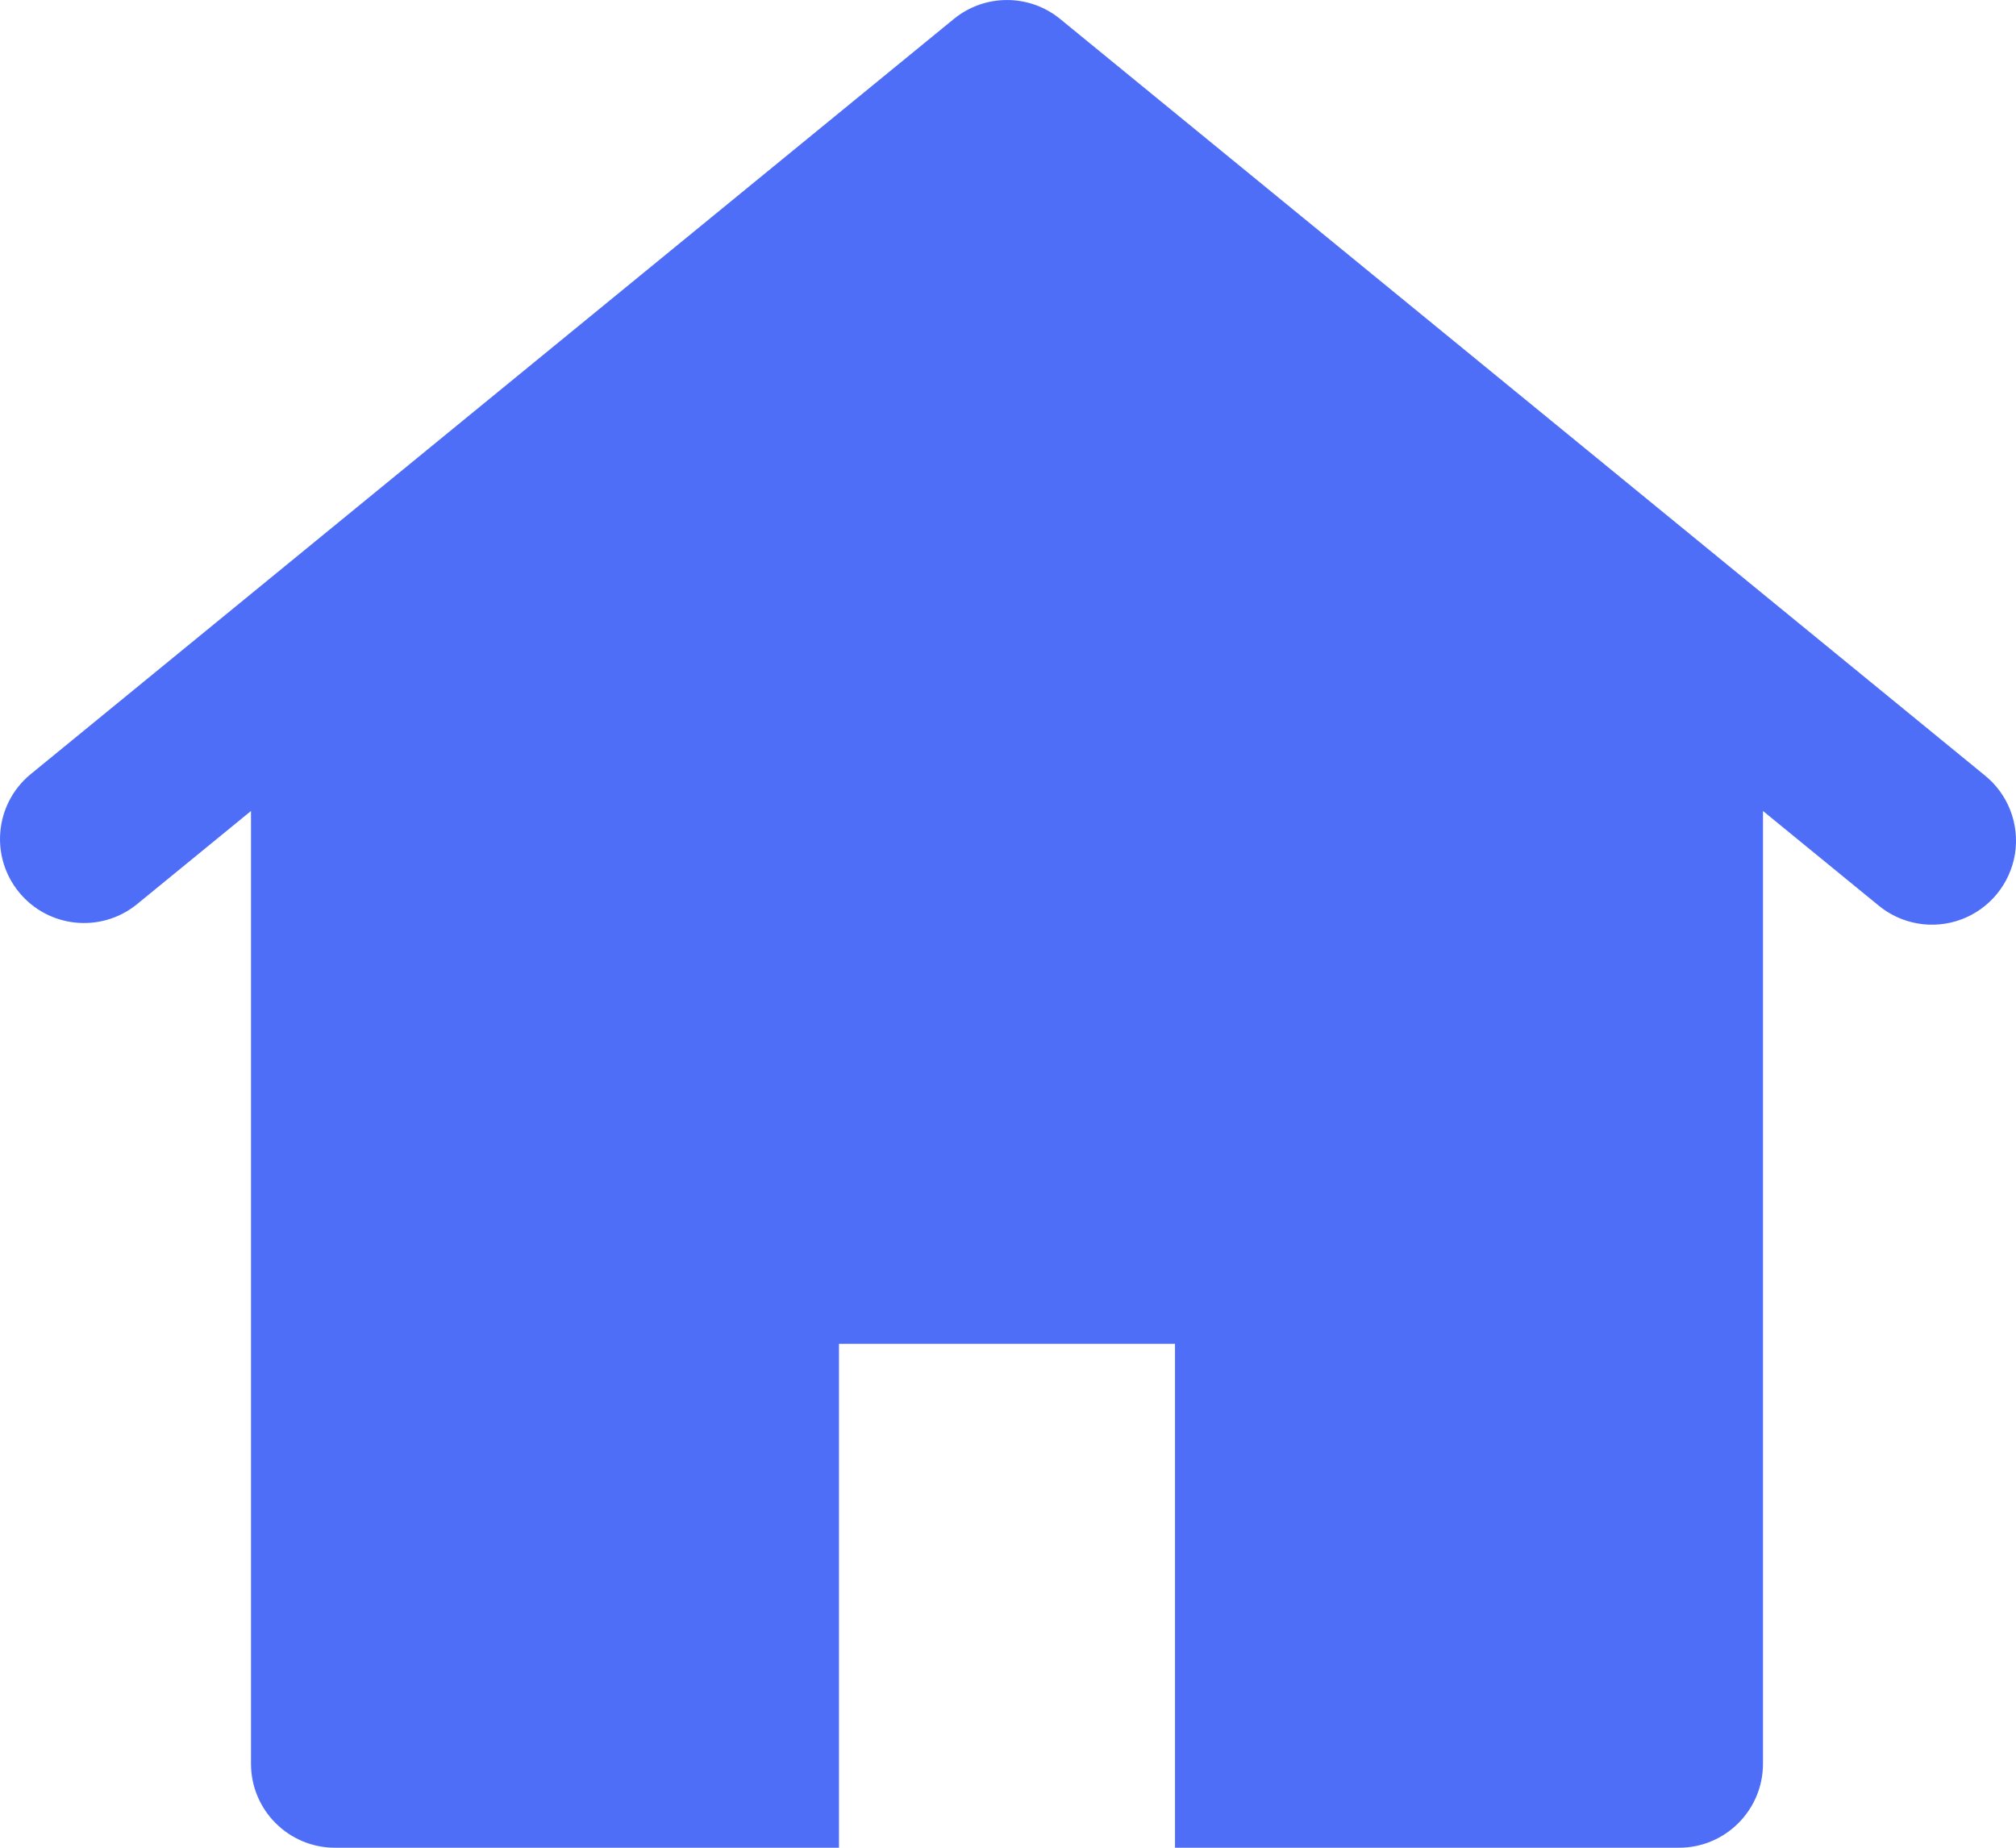
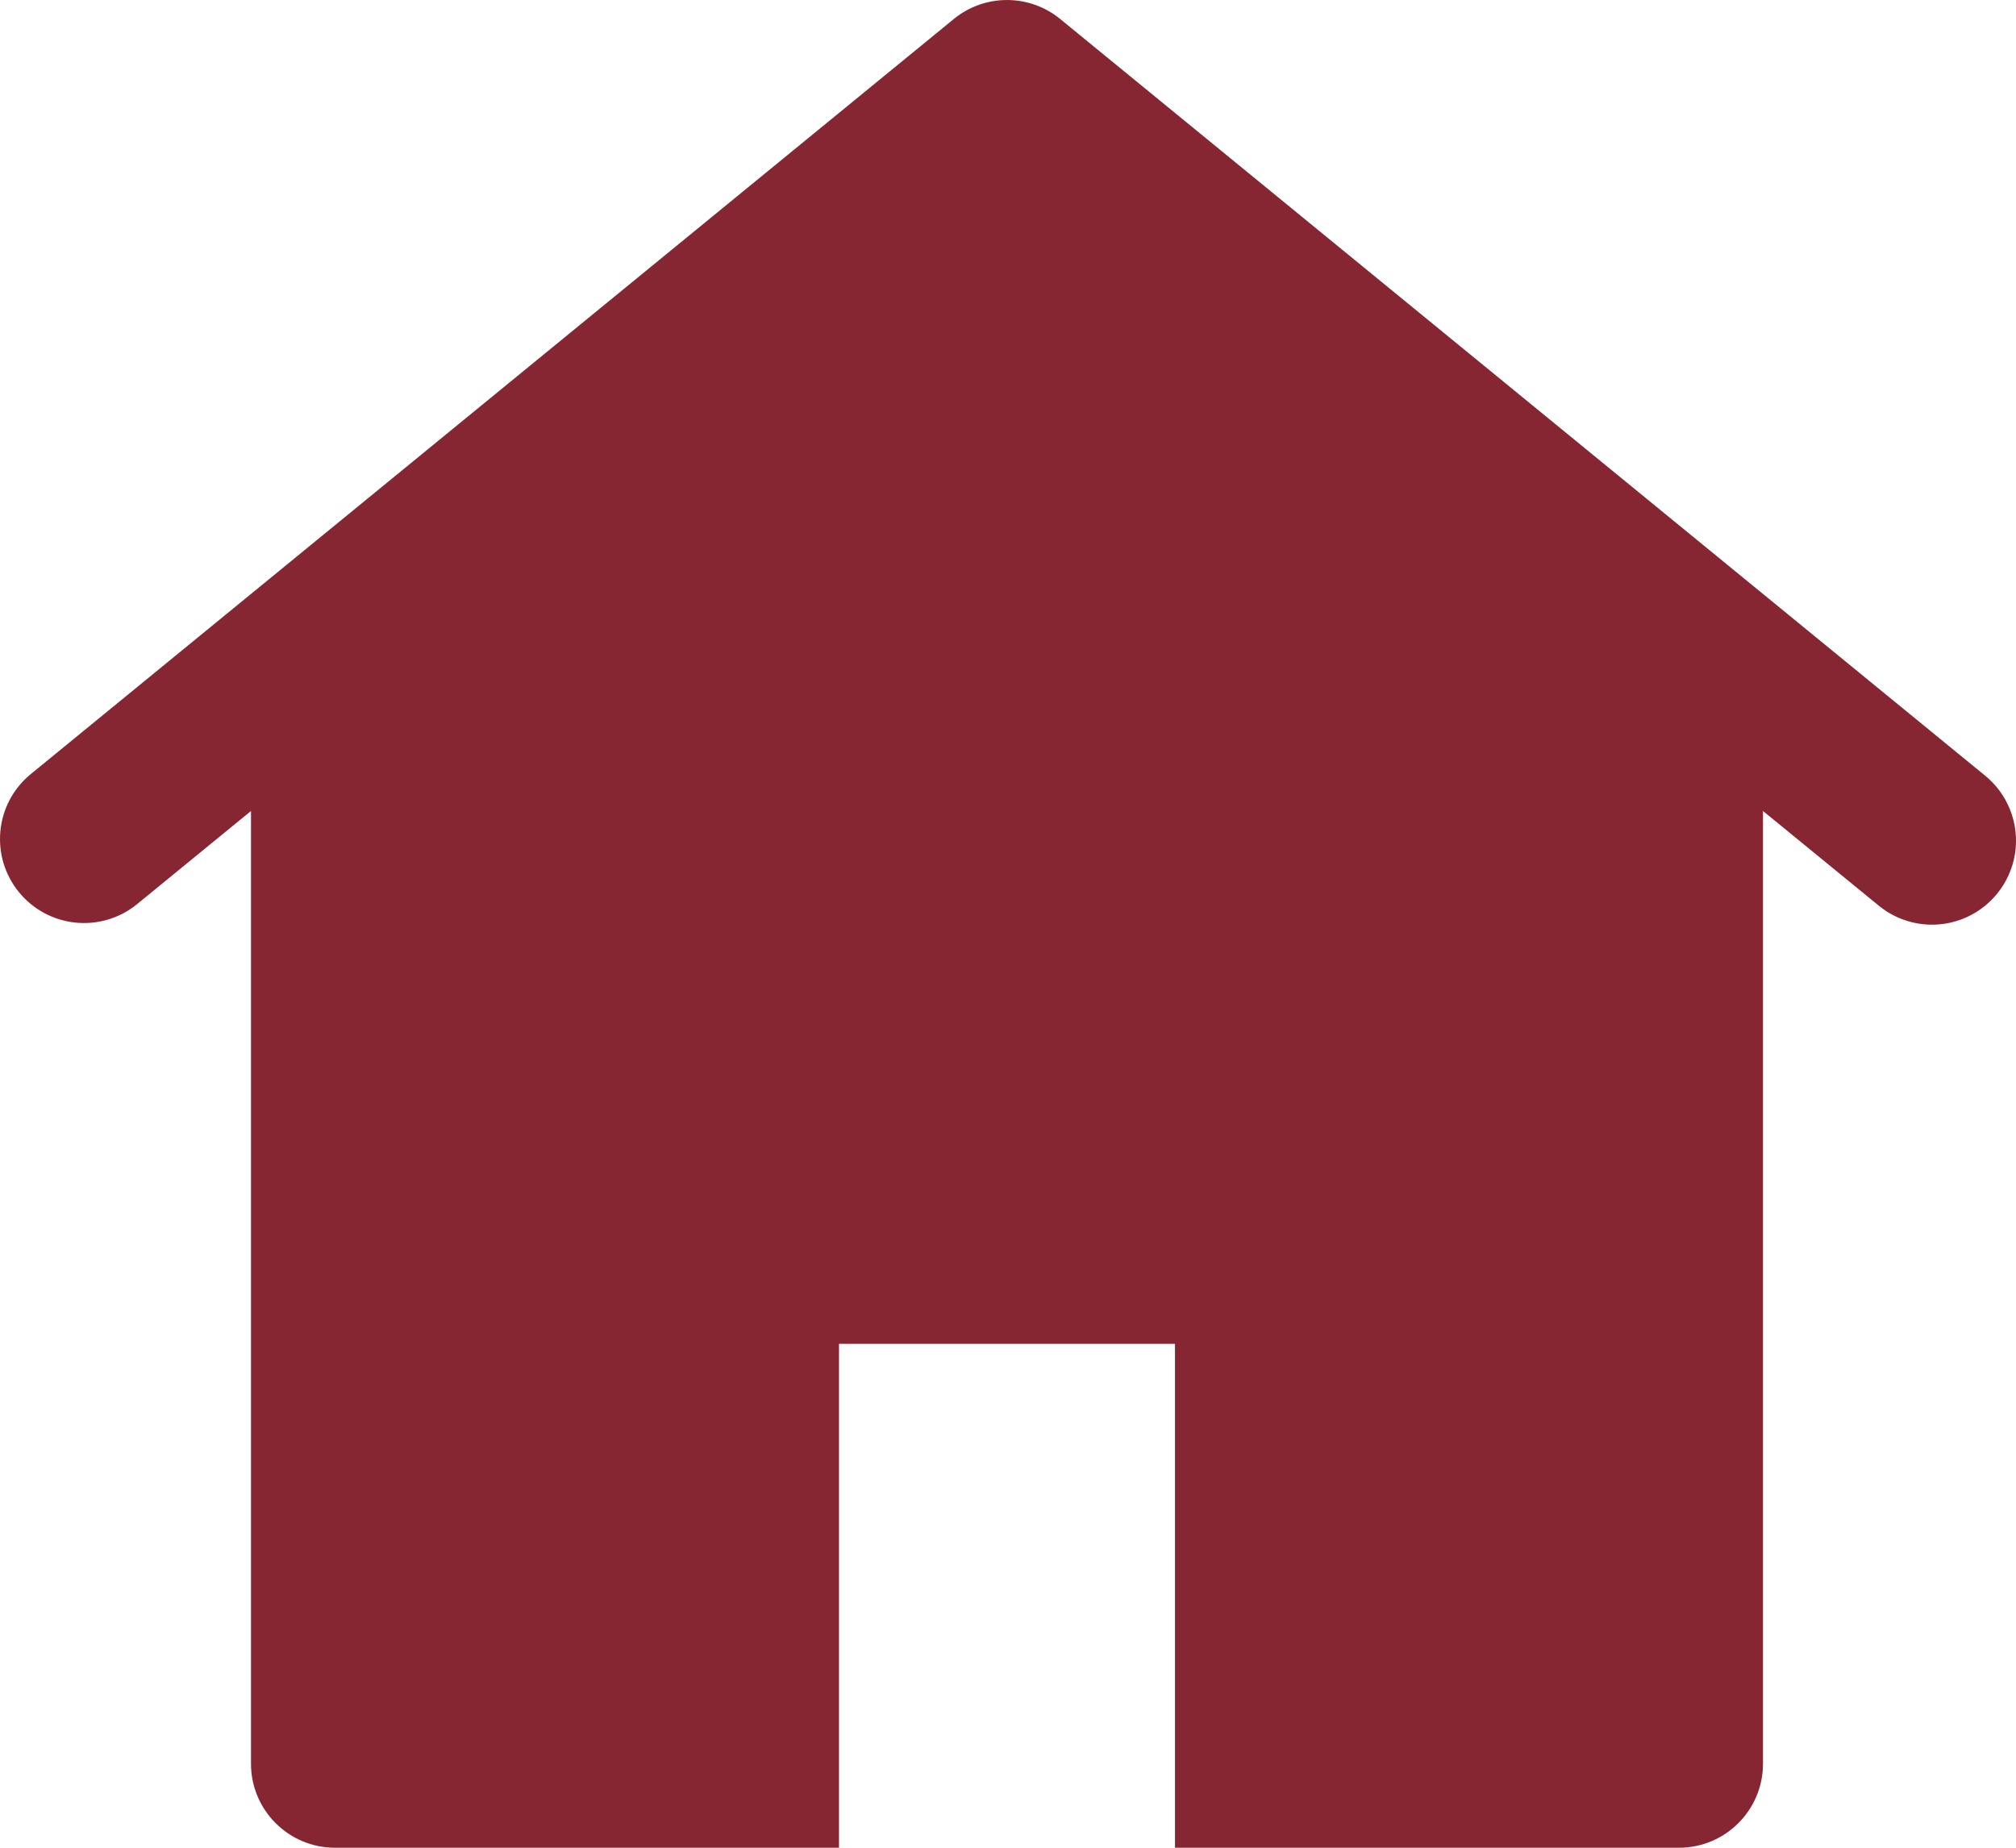
<svg xmlns="http://www.w3.org/2000/svg" width="24px" height="22px" viewBox="0 0 24 22" version="1.1">
  <g id="Page-1" stroke="none" stroke-width="1" fill="none" fill-rule="evenodd">
-     <g id="Artboard-Copy-68" transform="translate(-42, -28)" fill="#4F6EF7">
+     <g id="Artboard-Copy-68" transform="translate(-42, -28)" fill="#862633">
      <g id="Tabs/Wallets">
        <g id="Home" transform="translate(13, 1)">
          <g id="Icons/home" transform="translate(29, 27)">
            <path d="M23.621,9.226 L12.621,0.226 C12.253,-0.075 11.723,-0.075 11.355,0.226 L0.355,9.226 C-0.062,9.578 -0.12,10.2 0.226,10.623 C0.572,11.046 1.193,11.113 1.621,10.774 L2.988,9.656 L2.988,21 C2.988,21.552 3.436,22 3.988,22 L9.988,22 L9.988,16 L13.988,16 L13.988,22 L19.988,22 C20.54,22 20.988,21.552 20.988,21 L20.988,9.656 L22.355,10.774 C22.631,11.007 23.011,11.073 23.349,10.947 C23.687,10.821 23.931,10.522 23.988,10.166 C24.044,9.809 23.904,9.45 23.621,9.226 L23.621,9.226 Z" id="Path" />
          </g>
        </g>
      </g>
    </g>
  </g>
</svg>
